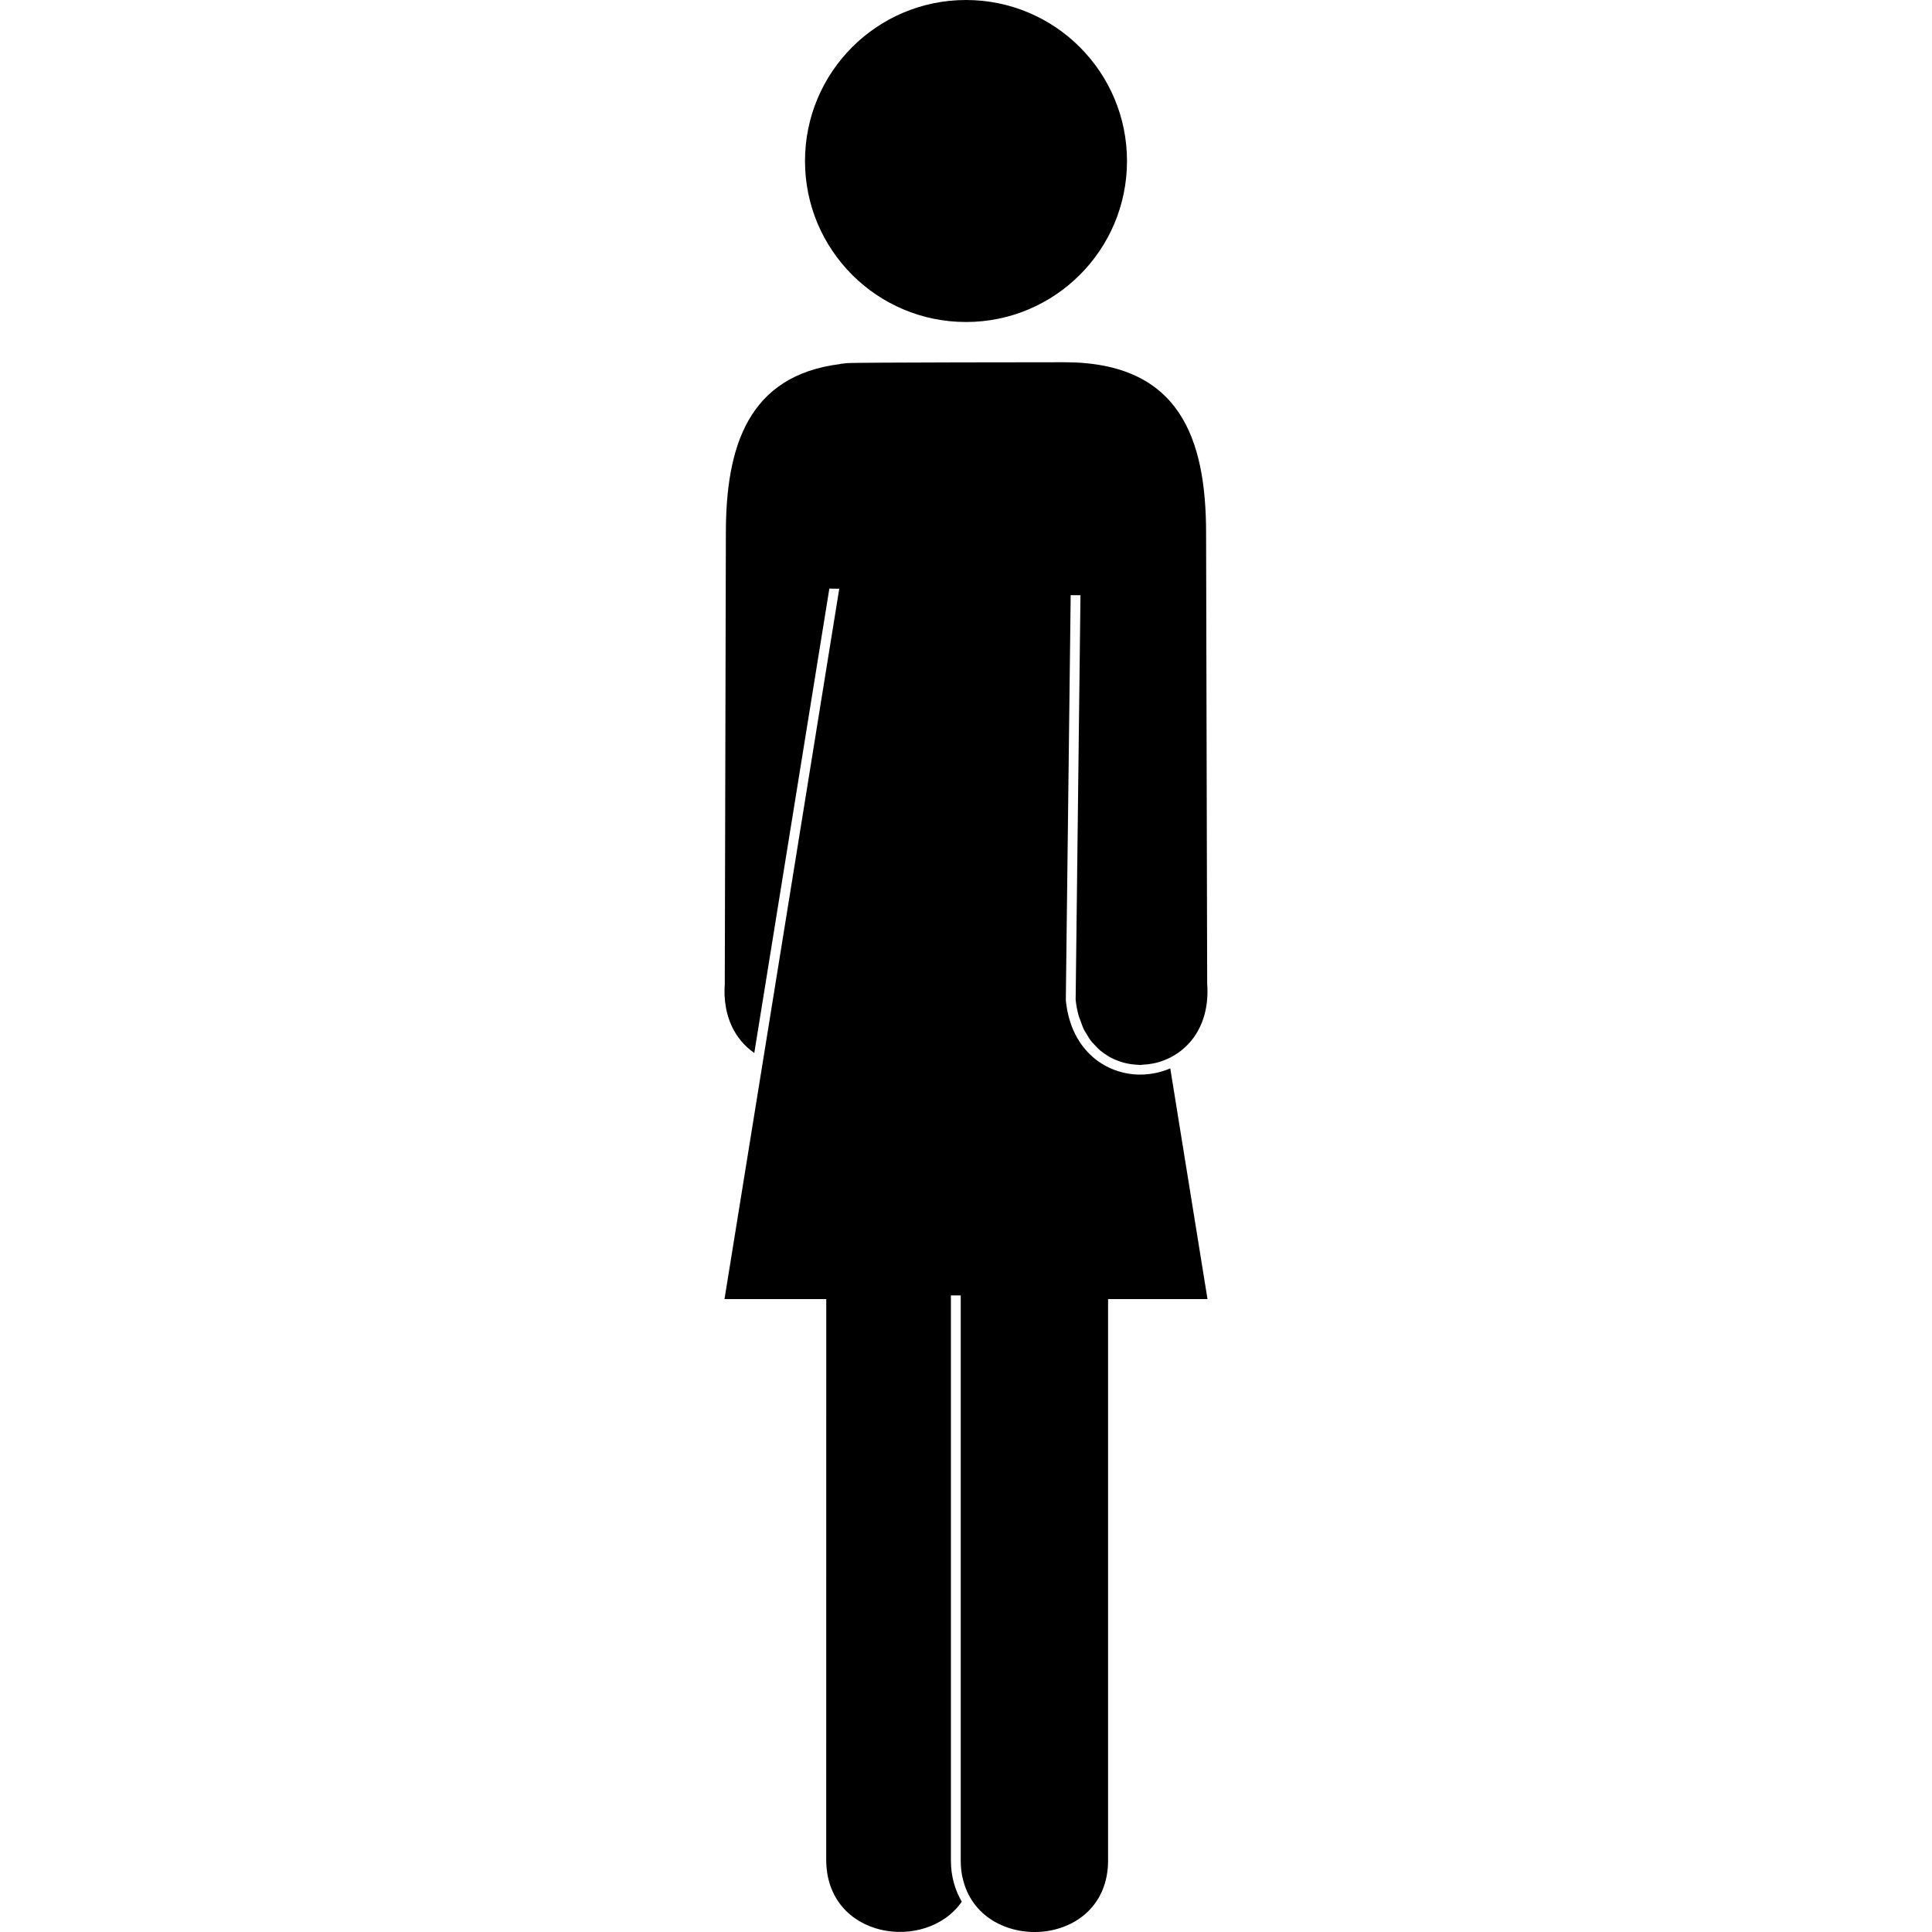
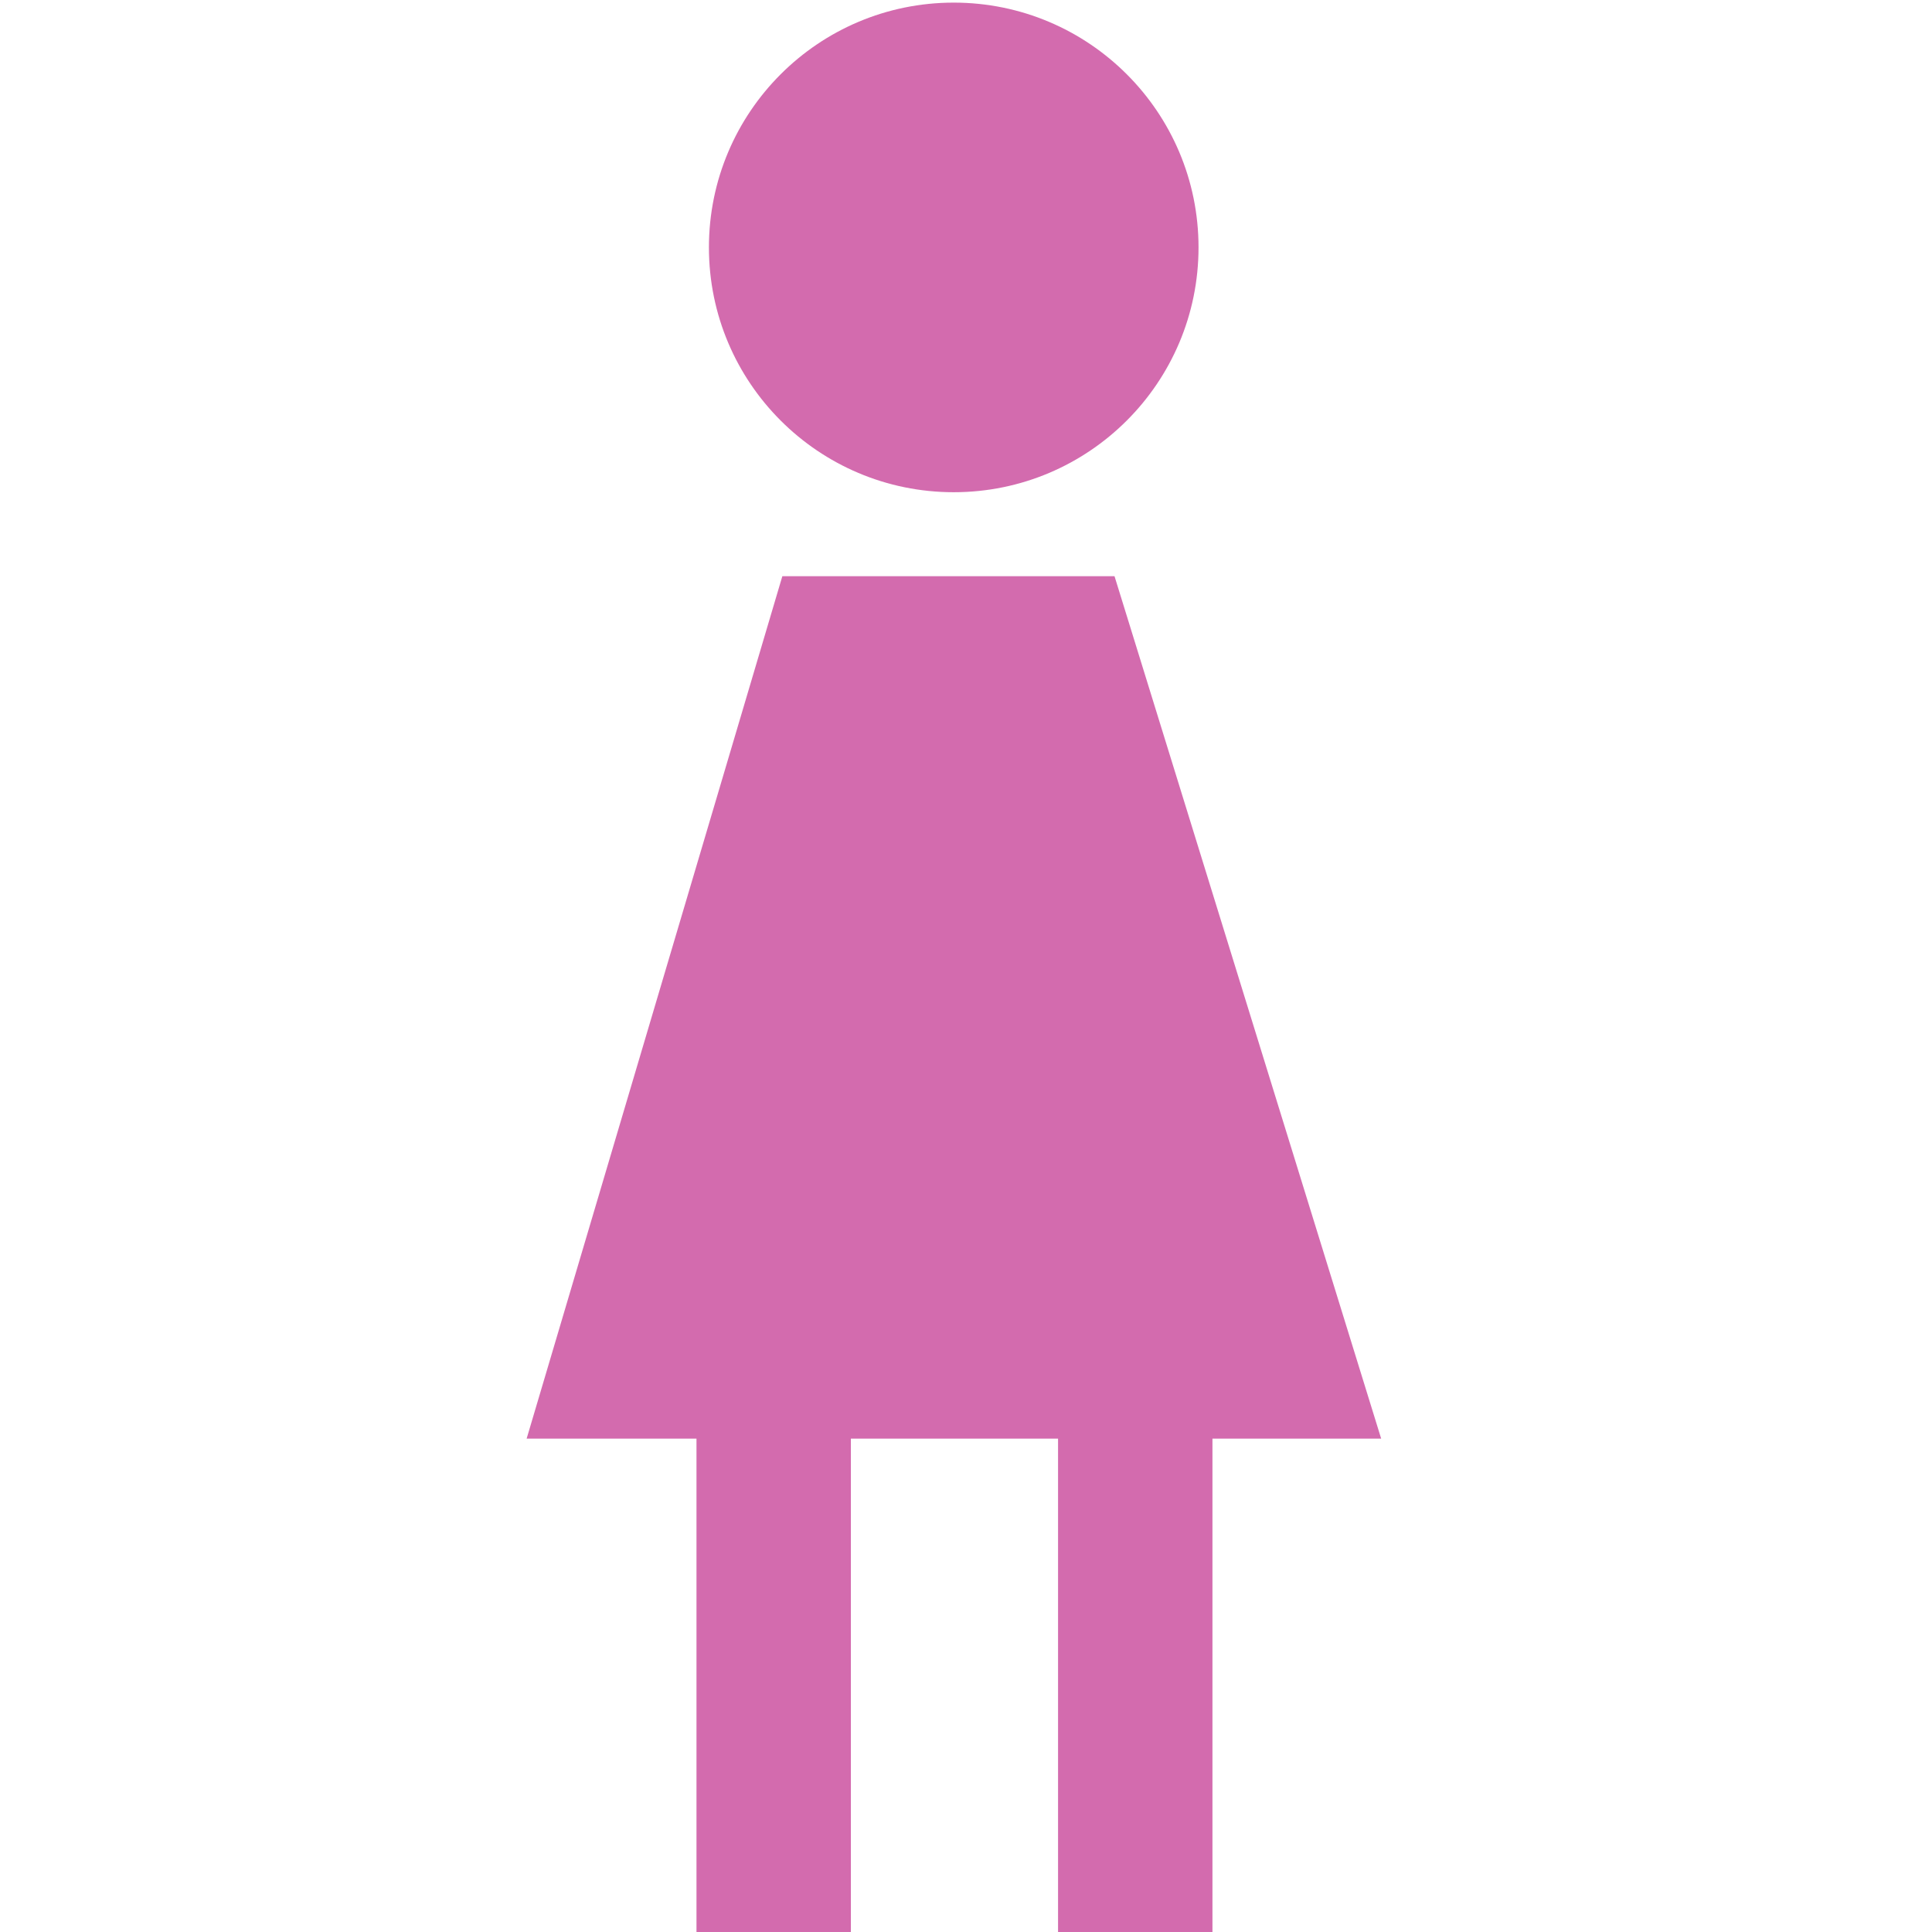
<svg xmlns="http://www.w3.org/2000/svg" width="48px" height="48px" viewBox="0 0 48 48" version="1.1">
  <defs />
  <g id="stickwoman" stroke="none" stroke-width="1" fill="none" fill-rule="evenodd">
-     <g id="noun_67512_cc" transform="translate(18, 0)" fill="#000000" fill-rule="nonzero">
-       <circle id="Oval" cx="6" cy="4" r="4" />
-       <path d="M11.075,26.544 C10.841,26.644 10.587,26.698 10.328,26.698 C9.502,26.698 8.611,26.13 8.481,24.86 L8.48,24.846 L8.48,24.834 L8.601,14.787 L8.844,14.788 L8.724,24.836 C8.738,24.98 8.765,25.114 8.8,25.239 C8.812,25.281 8.829,25.316 8.843,25.355 C8.87,25.433 8.897,25.512 8.931,25.582 C8.952,25.624 8.978,25.659 9.001,25.699 C9.036,25.757 9.07,25.816 9.111,25.868 C9.14,25.903 9.171,25.935 9.202,25.967 C9.243,26.012 9.284,26.056 9.329,26.095 C9.364,26.124 9.4,26.149 9.436,26.175 C9.483,26.207 9.53,26.239 9.578,26.266 C9.618,26.288 9.657,26.305 9.698,26.324 C9.749,26.345 9.799,26.365 9.851,26.381 C9.893,26.395 9.935,26.407 9.978,26.416 C10.031,26.428 10.083,26.437 10.137,26.443 C10.18,26.448 10.225,26.453 10.268,26.454 C10.288,26.455 10.308,26.46 10.328,26.46 C10.351,26.46 10.373,26.452 10.396,26.452 C10.479,26.448 10.563,26.438 10.645,26.422 C10.669,26.417 10.692,26.413 10.716,26.407 C11.445,26.229 12.075,25.555 11.992,24.436 L11.965,13.248 C11.965,10.899 11.314,9 8.447,9 C8.447,9 3.214,9.002 3.045,9.022 C3.037,9.022 3.03,9.024 3.022,9.024 C2.973,9.03 2.921,9.035 2.873,9.042 L2.872,9.045 C0.584,9.331 0.034,11.098 0.034,13.247 L0.007,24.435 C-0.053,25.259 0.275,25.839 0.74,26.161 L2.605,14.624 L2.851,14.627 L0,32.275 L2.528,32.275 L2.527,46.202 C2.527,48.175 5.012,48.521 5.895,47.247 C5.73,46.962 5.625,46.625 5.625,46.222 L5.625,32.184 L5.869,32.184 L5.869,46.221 C5.869,46.372 5.884,46.513 5.912,46.644 C5.913,46.649 5.916,46.653 5.917,46.658 C6.338,48.578 9.53,48.443 9.53,46.221 L9.53,32.275 L9.625,32.275 L12,32.275 L11.075,26.544 Z" id="Shape" />
+     <g id="Group" transform="translate(13, 0)" fill="#D36BAE" fill-rule="nonzero">
+       <polygon id="Shape" points="21.315 35.743 14.69 14.316 6.437 14.316 0.084 35.743 4.304 35.743 4.304 48 8.14 48 8.14 35.743 13.287 35.743 13.287 48 17.123 48 17.123 35.743" />
+       <circle id="Oval" cx="10.695" cy="6.147" r="6.082" />
    </g>
  </g>
</svg>
